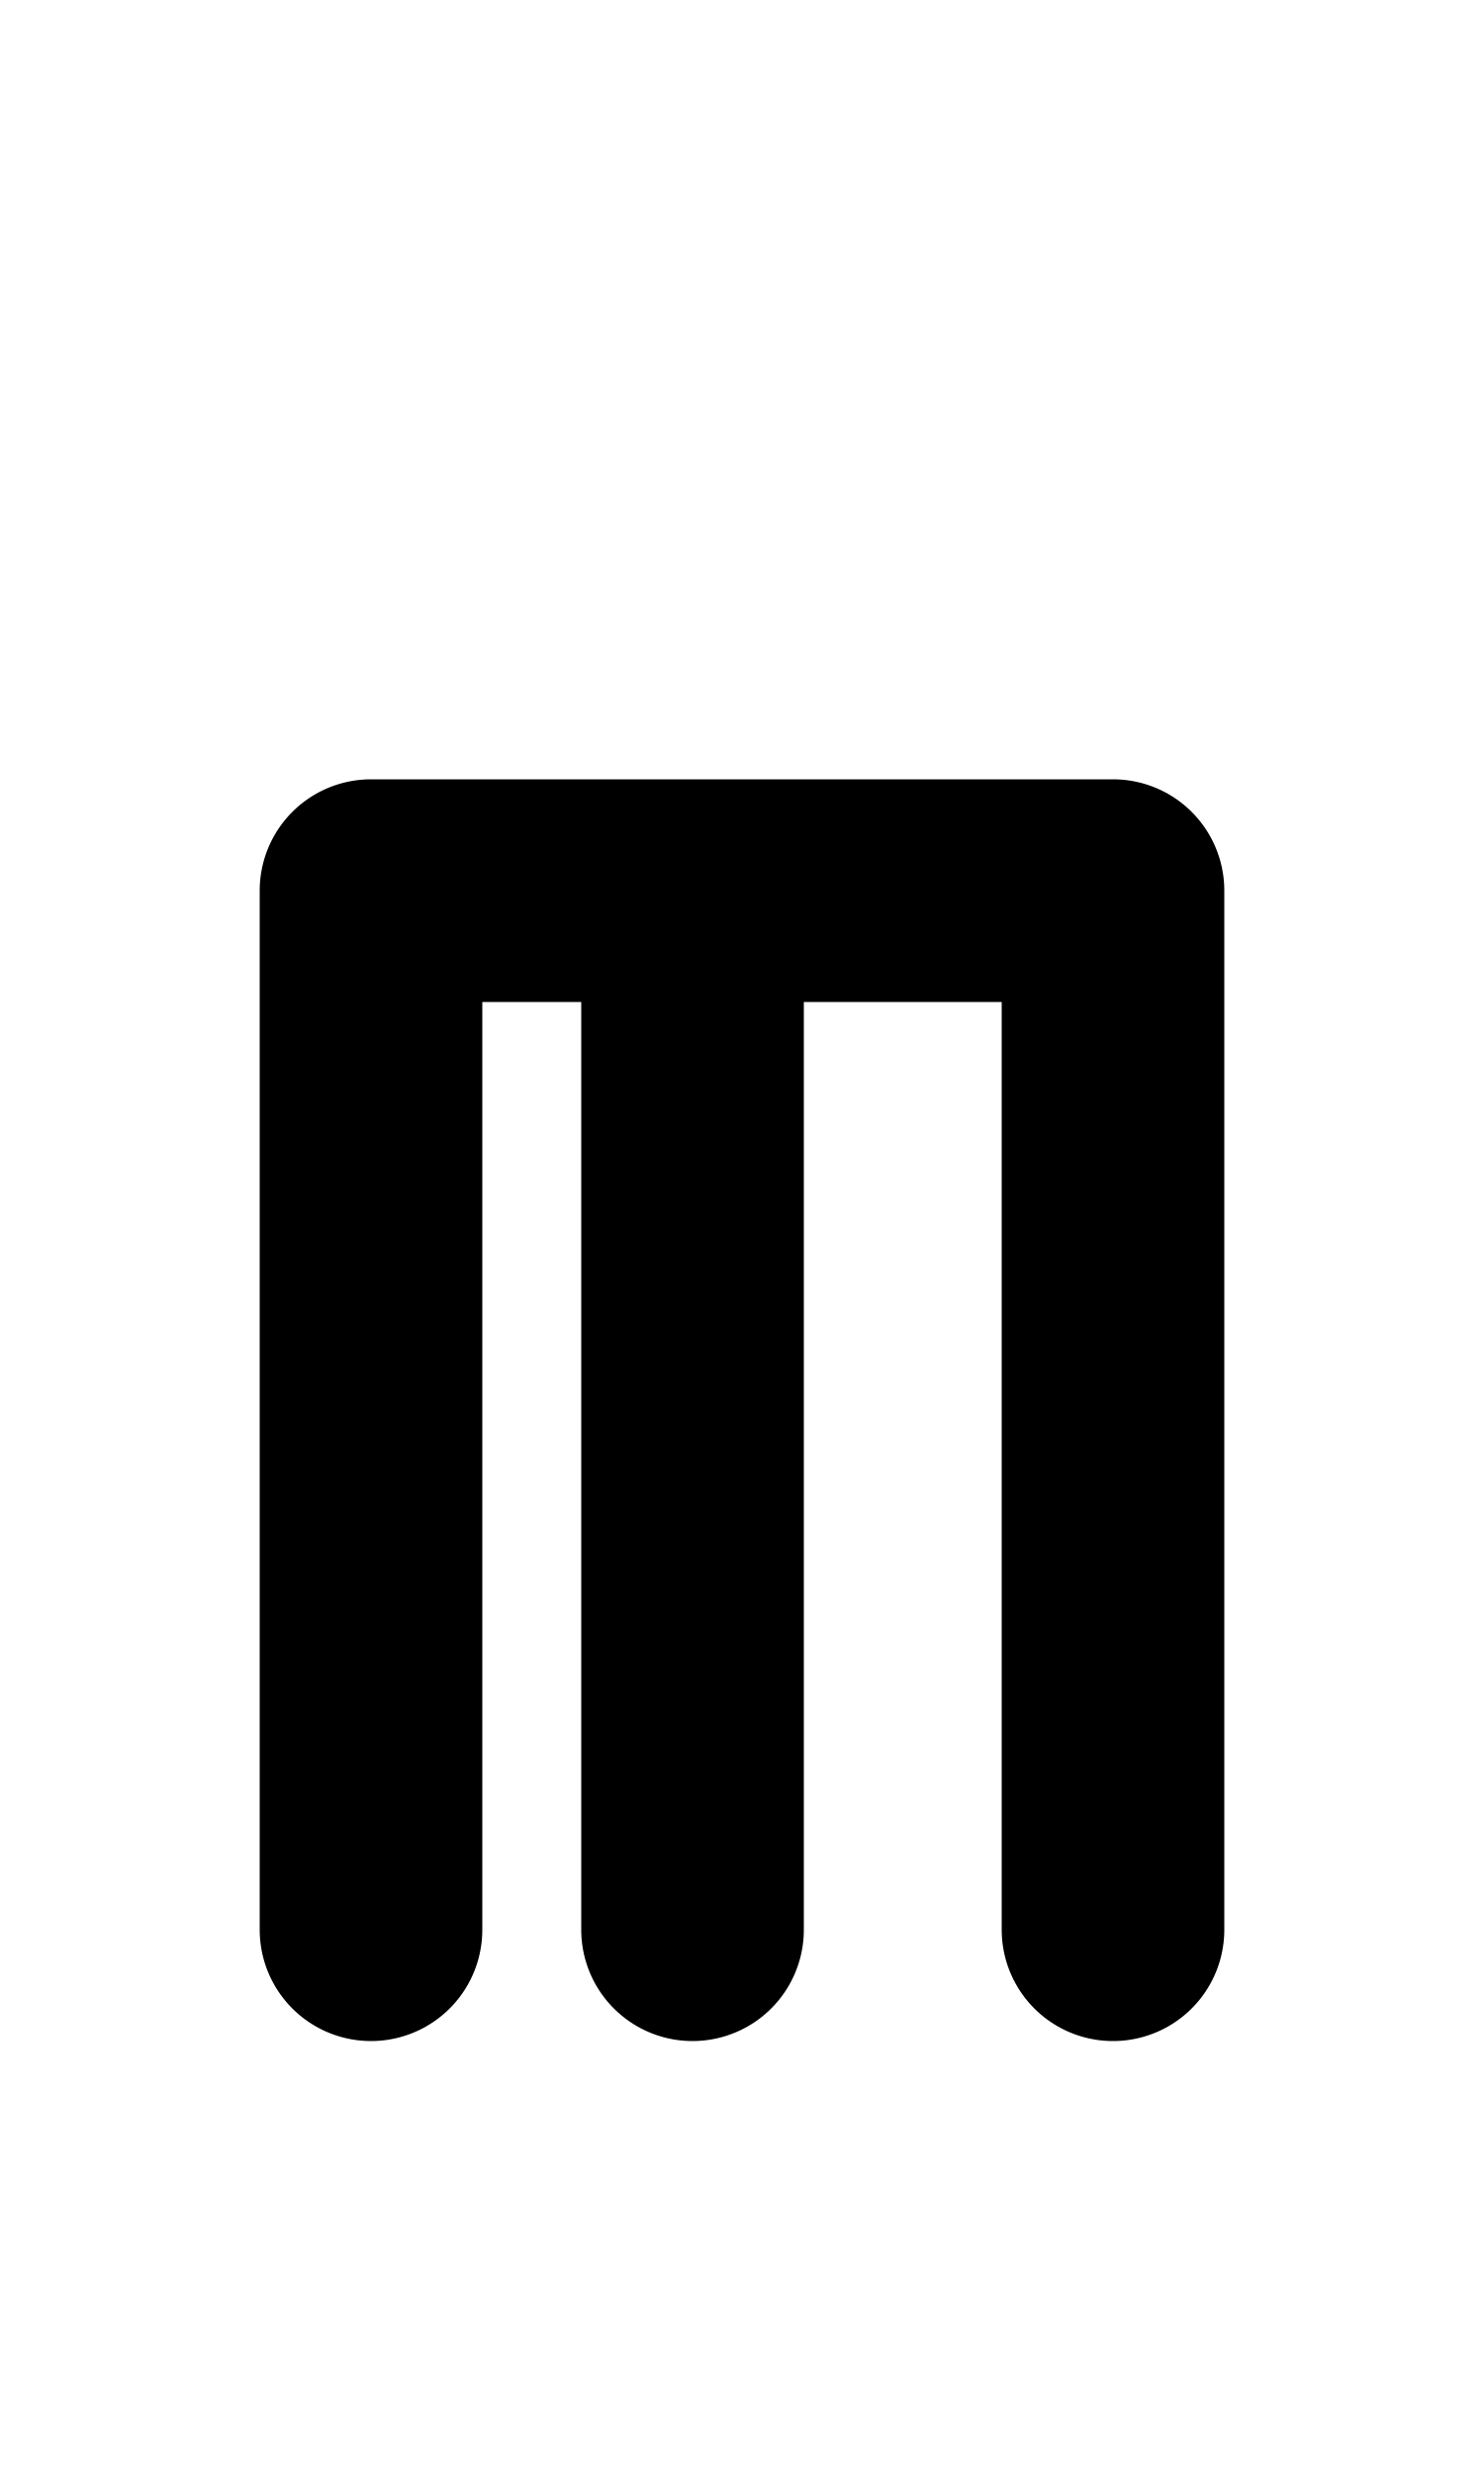
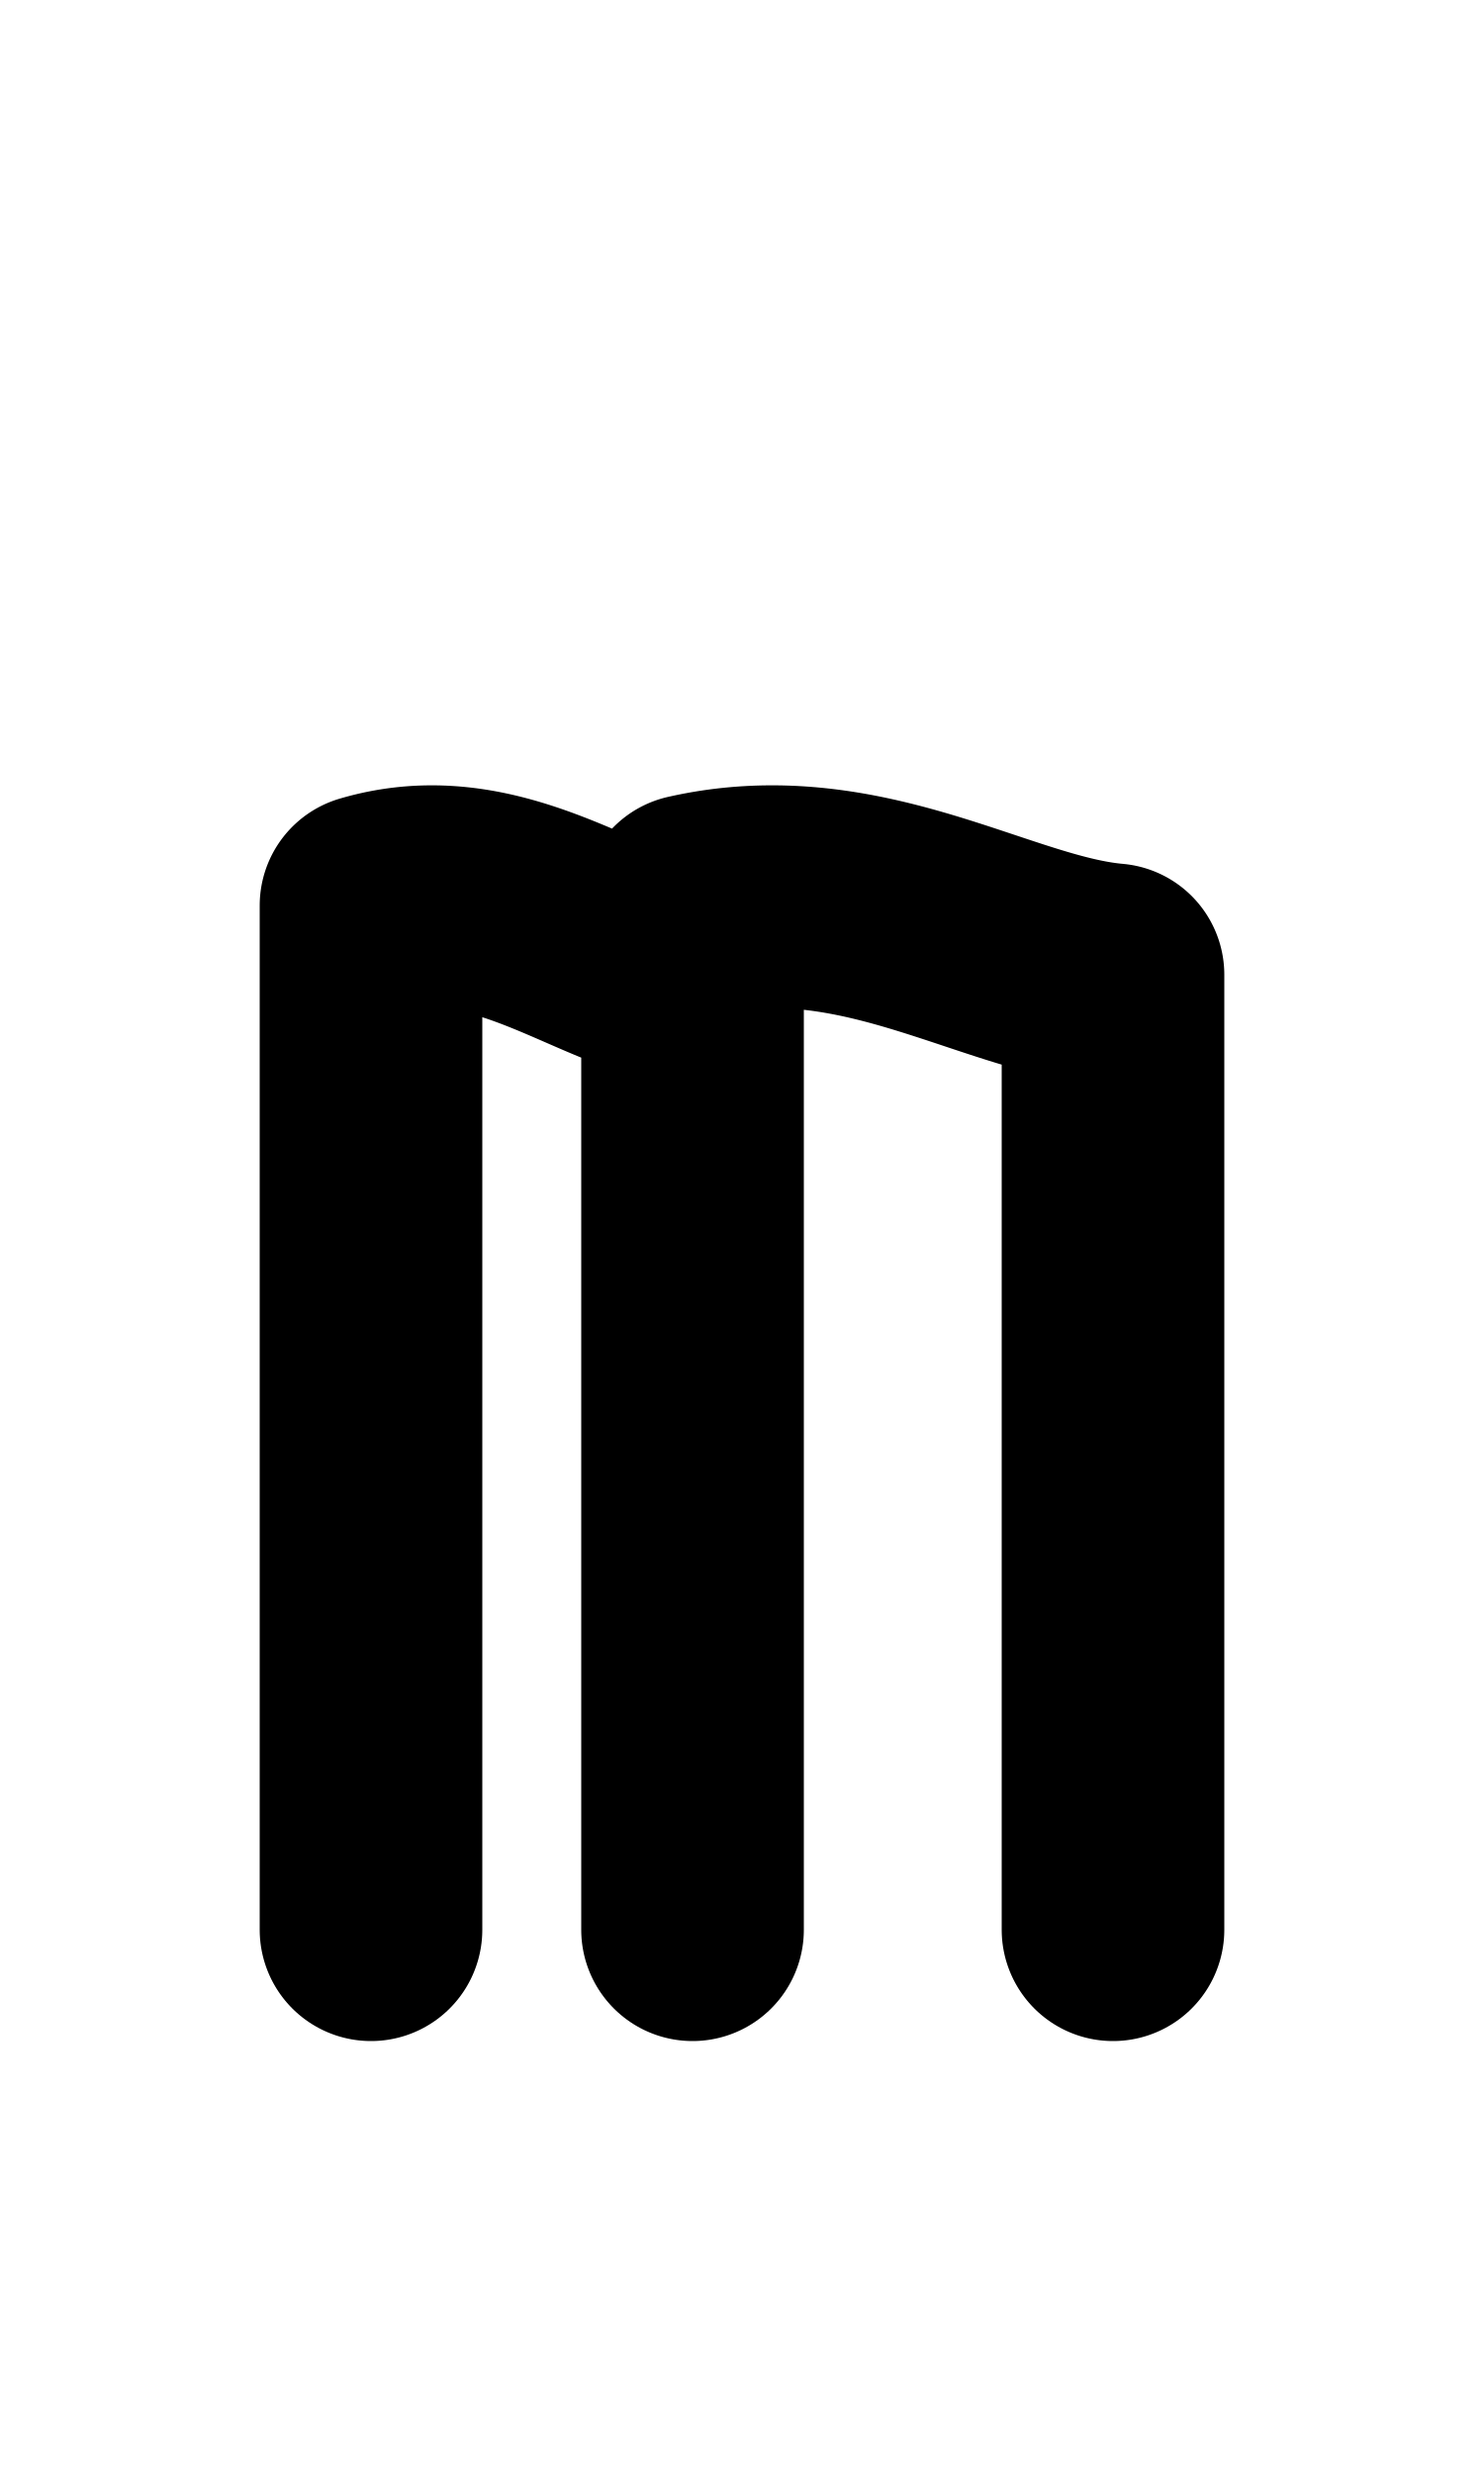
<svg xmlns="http://www.w3.org/2000/svg" viewBox="0 0 600.000 1000">
-   <path d="M 148.896 315.014 L 147.792 315.054 L 146.690 315.122 L 145.589 315.217 L 144.492 315.338 L 143.397 315.487 L 142.307 315.663 L 141.221 315.865 L 140.255 316.069 L 140.140 316.093 L 139.066 316.349 L 137.998 316.630 L 136.937 316.938 L 135.884 317.271 L 134.840 317.631 L 133.805 318.015 L 132.779 318.425 L 131.764 318.861 L 130.760 319.320 L 130.088 319.649 L 129.767 319.805 L 128.787 320.314 L 127.820 320.846 L 126.865 321.402 L 125.925 321.982 L 124.999 322.584 L 124.089 323.209 L 123.194 323.856 L 122.315 324.524 L 121.740 324.984 L 121.452 325.215 L 120.607 325.926 L 119.780 326.657 L 118.971 327.409 L 118.816 327.560 L 118.180 328.180 L 117.566 328.809 L 117.409 328.971 L 116.657 329.780 L 116.291 330.194 L 115.926 330.607 L 115.215 331.452 L 114.524 332.315 L 113.856 333.194 L 113.209 334.089 L 112.584 334.999 L 111.982 335.925 L 111.402 336.865 L 110.846 337.820 L 110.314 338.787 L 109.805 339.767 L 109.320 340.760 L 108.861 341.764 L 108.425 342.779 L 108.015 343.805 L 107.757 344.501 L 107.631 344.840 L 107.271 345.884 L 107.085 346.473 L 106.938 346.937 L 106.630 347.998 L 106.349 349.066 L 106.093 350.140 L 105.865 351.221 L 105.663 352.307 L 105.487 353.397 L 105.338 354.492 L 105.217 355.589 L 105.122 356.690 L 105.054 357.792 L 105.014 358.896 L 105.000 360.000 L 105.000 780.000 L 105.014 781.104 L 105.054 782.208 L 105.122 783.310 L 105.217 784.411 L 105.338 785.508 L 105.487 786.603 L 105.663 787.693 L 105.865 788.779 L 106.093 789.860 L 106.349 790.934 L 106.630 792.002 L 106.938 793.063 L 107.271 794.116 L 107.631 795.160 L 108.015 796.195 L 108.425 797.221 L 108.861 798.236 L 109.320 799.240 L 109.805 800.233 L 110.314 801.213 L 110.846 802.180 L 111.402 803.135 L 111.982 804.075 L 112.584 805.001 L 113.209 805.911 L 113.856 806.806 L 114.524 807.685 L 115.215 808.548 L 115.926 809.393 L 116.657 810.220 L 117.409 811.029 L 118.180 811.820 L 118.971 812.591 L 119.780 813.343 L 120.607 814.074 L 121.452 814.785 L 122.315 815.476 L 123.194 816.144 L 124.089 816.791 L 124.999 817.416 L 125.925 818.018 L 126.865 818.598 L 127.820 819.154 L 128.787 819.686 L 129.767 820.195 L 130.760 820.680 L 131.764 821.139 L 132.779 821.575 L 133.805 821.985 L 134.840 822.369 L 135.884 822.729 L 136.937 823.062 L 137.998 823.370 L 139.066 823.651 L 140.140 823.907 L 141.221 824.135 L 142.307 824.337 L 143.397 824.513 L 144.492 824.662 L 145.589 824.783 L 146.690 824.878 L 147.792 824.946 L 148.896 824.986 L 150.000 825.000 L 151.104 824.986 L 152.208 824.946 L 153.310 824.878 L 154.411 824.783 L 155.508 824.662 L 156.603 824.513 L 157.693 824.337 L 158.779 824.135 L 159.860 823.907 L 160.934 823.651 L 162.002 823.370 L 163.063 823.062 L 164.116 822.729 L 165.160 822.369 L 166.195 821.985 L 167.221 821.575 L 168.236 821.139 L 169.240 820.680 L 170.233 820.195 L 171.213 819.686 L 172.180 819.154 L 173.135 818.598 L 174.075 818.018 L 175.001 817.416 L 175.911 816.791 L 176.806 816.144 L 177.685 815.476 L 178.548 814.785 L 179.393 814.074 L 180.220 813.343 L 181.029 812.591 L 181.820 811.820 L 182.591 811.029 L 183.343 810.220 L 184.074 809.393 L 184.785 808.548 L 185.476 807.685 L 186.144 806.806 L 186.791 805.911 L 187.416 805.001 L 188.018 804.075 L 188.598 803.135 L 189.154 802.180 L 189.686 801.213 L 190.195 800.233 L 190.680 799.240 L 191.139 798.236 L 191.575 797.221 L 191.985 796.195 L 192.369 795.160 L 192.729 794.116 L 193.062 793.063 L 193.370 792.002 L 193.651 790.934 L 193.907 789.860 L 194.135 788.779 L 194.337 787.693 L 194.513 786.603 L 194.662 785.508 L 194.783 784.411 L 194.878 783.310 L 194.946 782.208 L 194.986 781.104 L 195.000 780.000 L 195.000 405.000 L 235.000 405.000 L 235.000 780.000 L 235.014 781.104 L 235.054 782.208 L 235.122 783.310 L 235.217 784.411 L 235.338 785.508 L 235.487 786.603 L 235.663 787.693 L 235.865 788.779 L 236.093 789.860 L 236.349 790.934 L 236.630 792.002 L 236.938 793.063 L 237.271 794.116 L 237.631 795.160 L 238.015 796.195 L 238.425 797.221 L 238.861 798.236 L 239.320 799.240 L 239.805 800.233 L 240.314 801.213 L 240.846 802.180 L 241.402 803.135 L 241.982 804.075 L 242.584 805.001 L 243.209 805.911 L 243.856 806.806 L 244.524 807.685 L 245.215 808.548 L 245.926 809.393 L 246.657 810.220 L 247.409 811.029 L 248.180 811.820 L 248.971 812.591 L 249.780 813.343 L 250.607 814.074 L 251.452 814.785 L 252.315 815.476 L 253.194 816.144 L 254.089 816.791 L 254.999 817.416 L 255.925 818.018 L 256.865 818.598 L 257.820 819.154 L 258.787 819.686 L 259.767 820.195 L 260.760 820.680 L 261.764 821.139 L 262.779 821.575 L 263.805 821.985 L 264.840 822.369 L 265.884 822.729 L 266.937 823.062 L 267.998 823.370 L 269.066 823.651 L 270.140 823.907 L 271.221 824.135 L 272.307 824.337 L 273.397 824.513 L 274.492 824.662 L 275.589 824.783 L 276.690 824.878 L 277.792 824.946 L 278.896 824.986 L 280.000 825.000 L 281.104 824.986 L 282.208 824.946 L 283.310 824.878 L 284.411 824.783 L 285.508 824.662 L 286.603 824.513 L 287.693 824.337 L 288.779 824.135 L 289.860 823.907 L 290.934 823.651 L 292.002 823.370 L 293.063 823.062 L 294.116 822.729 L 295.160 822.369 L 296.195 821.985 L 297.221 821.575 L 298.236 821.139 L 299.240 820.680 L 300.233 820.195 L 301.213 819.686 L 302.180 819.154 L 303.135 818.598 L 304.075 818.018 L 305.001 817.416 L 305.911 816.791 L 306.806 816.144 L 307.685 815.476 L 308.548 814.785 L 309.393 814.074 L 310.220 813.343 L 311.029 812.591 L 311.820 811.820 L 312.591 811.029 L 313.343 810.220 L 314.074 809.393 L 314.785 808.548 L 315.476 807.685 L 316.144 806.806 L 316.791 805.911 L 317.416 805.001 L 318.018 804.075 L 318.598 803.135 L 319.154 802.180 L 319.686 801.213 L 320.195 800.233 L 320.680 799.240 L 321.139 798.236 L 321.575 797.221 L 321.985 796.195 L 322.369 795.160 L 322.729 794.116 L 323.062 793.063 L 323.370 792.002 L 323.651 790.934 L 323.907 789.860 L 324.135 788.779 L 324.337 787.693 L 324.513 786.603 L 324.662 785.508 L 324.783 784.411 L 324.878 783.310 L 324.946 782.208 L 324.986 781.104 L 325.000 780.000 L 325.000 405.000 L 405.000 405.000 L 405.000 780.000 L 405.014 781.104 L 405.054 782.208 L 405.122 783.310 L 405.217 784.411 L 405.338 785.508 L 405.487 786.603 L 405.663 787.693 L 405.865 788.779 L 406.093 789.860 L 406.349 790.934 L 406.630 792.002 L 406.938 793.063 L 407.271 794.116 L 407.631 795.160 L 408.015 796.195 L 408.425 797.221 L 408.861 798.236 L 409.320 799.240 L 409.805 800.233 L 410.314 801.213 L 410.846 802.180 L 411.402 803.135 L 411.982 804.075 L 412.584 805.001 L 413.209 805.911 L 413.856 806.806 L 414.524 807.685 L 415.215 808.548 L 415.926 809.393 L 416.657 810.220 L 417.409 811.029 L 418.180 811.820 L 418.971 812.591 L 419.780 813.343 L 420.607 814.074 L 421.452 814.785 L 422.315 815.476 L 423.194 816.144 L 424.089 816.791 L 424.999 817.416 L 425.925 818.018 L 426.865 818.598 L 427.820 819.154 L 428.787 819.686 L 429.767 820.195 L 430.760 820.680 L 431.764 821.139 L 432.779 821.575 L 433.805 821.985 L 434.840 822.369 L 435.884 822.729 L 436.937 823.062 L 437.998 823.370 L 439.066 823.651 L 440.140 823.907 L 441.221 824.135 L 442.307 824.337 L 443.397 824.513 L 444.492 824.662 L 445.589 824.783 L 446.690 824.878 L 447.792 824.946 L 448.896 824.986 L 450.000 825.000 L 451.104 824.986 L 452.208 824.946 L 453.310 824.878 L 454.411 824.783 L 455.508 824.662 L 456.603 824.513 L 457.693 824.337 L 458.779 824.135 L 459.860 823.907 L 460.934 823.651 L 462.002 823.370 L 463.063 823.062 L 464.116 822.729 L 465.160 822.369 L 466.195 821.985 L 467.221 821.575 L 468.236 821.139 L 469.240 820.680 L 470.233 820.195 L 471.213 819.686 L 472.180 819.154 L 473.135 818.598 L 474.075 818.018 L 475.001 817.416 L 475.911 816.791 L 476.806 816.144 L 477.685 815.476 L 478.548 814.785 L 479.393 814.074 L 480.220 813.343 L 481.029 812.591 L 481.820 811.820 L 482.591 811.029 L 483.343 810.220 L 484.074 809.393 L 484.785 808.548 L 485.476 807.685 L 486.144 806.806 L 486.791 805.911 L 487.416 805.001 L 488.018 804.075 L 488.598 803.135 L 489.154 802.180 L 489.686 801.213 L 490.195 800.233 L 490.680 799.240 L 491.139 798.236 L 491.575 797.221 L 491.985 796.195 L 492.369 795.160 L 492.729 794.116 L 493.062 793.063 L 493.370 792.002 L 493.651 790.934 L 493.907 789.860 L 494.135 788.779 L 494.337 787.693 L 494.513 786.603 L 494.662 785.508 L 494.783 784.411 L 494.878 783.310 L 494.946 782.208 L 494.986 781.104 L 495.000 780.000 L 495.000 360.000 L 494.986 358.896 L 494.946 357.792 L 494.878 356.690 L 494.783 355.589 L 494.662 354.492 L 494.513 353.397 L 494.337 352.307 L 494.135 351.221 L 493.907 350.140 L 493.651 349.066 L 493.370 347.998 L 493.062 346.937 L 492.729 345.884 L 492.369 344.840 L 491.985 343.805 L 491.575 342.779 L 491.139 341.764 L 490.680 340.760 L 490.195 339.767 L 489.686 338.787 L 489.154 337.820 L 488.598 336.865 L 488.018 335.925 L 487.416 334.999 L 486.791 334.089 L 486.144 333.194 L 485.476 332.315 L 484.785 331.452 L 484.074 330.607 L 483.343 329.780 L 482.591 328.971 L 481.820 328.180 L 481.029 327.409 L 480.220 326.657 L 479.393 325.926 L 478.548 325.215 L 477.685 324.524 L 476.806 323.856 L 475.911 323.209 L 475.001 322.584 L 474.075 321.982 L 473.135 321.402 L 472.180 320.846 L 471.213 320.314 L 470.233 319.805 L 469.240 319.320 L 468.236 318.861 L 467.221 318.425 L 466.195 318.015 L 465.160 317.631 L 464.638 317.451 L 464.116 317.271 L 463.063 316.938 L 462.002 316.630 L 460.934 316.349 L 459.860 316.093 L 458.779 315.865 L 457.693 315.663 L 456.603 315.487 L 455.508 315.338 L 454.411 315.217 L 453.310 315.122 L 452.208 315.054 L 451.104 315.014 L 450.000 315.000 L 280.000 315.000 L 150.000 315.000 L 148.896 315.014 Z" fill="black" fill-rule="evenodd" />
+   <path d="M 195.816 411.426 L 196.921 411.794 L 198.041 412.178 L 199.174 412.577 L 200.321 412.991 L 201.482 413.420 L 202.657 413.863 L 203.845 414.319 L 205.046 414.790 L 206.261 415.273 L 207.489 415.770 L 208.731 416.278 L 209.985 416.798 L 211.253 417.329 L 212.534 417.871 L 213.828 418.423 L 215.136 418.985 L 216.457 419.556 L 217.792 420.134 L 219.141 420.721 L 220.504 421.315 L 221.874 421.912 L 223.256 422.513 L 224.653 423.120 L 224.707 423.144 L 226.065 423.731 L 226.140 423.764 L 227.492 424.346 L 227.588 424.387 L 228.935 424.963 L 229.052 425.014 L 230.394 425.583 L 230.534 425.642 L 231.871 426.204 L 232.033 426.272 L 233.364 426.826 L 233.549 426.903 L 234.876 427.448 L 235.000 427.498 L 235.000 780.000 L 235.014 781.104 L 235.054 782.208 L 235.122 783.310 L 235.217 784.411 L 235.338 785.508 L 235.487 786.603 L 235.663 787.693 L 235.865 788.779 L 236.093 789.860 L 236.349 790.934 L 236.630 792.002 L 236.938 793.063 L 237.271 794.116 L 237.631 795.160 L 238.015 796.195 L 238.425 797.221 L 238.861 798.236 L 239.320 799.240 L 239.805 800.233 L 240.314 801.213 L 240.846 802.180 L 241.402 803.135 L 241.982 804.075 L 242.584 805.001 L 243.209 805.911 L 243.856 806.806 L 244.524 807.685 L 245.215 808.548 L 245.926 809.393 L 246.657 810.220 L 247.409 811.029 L 248.180 811.820 L 248.971 812.591 L 249.780 813.343 L 250.607 814.074 L 251.452 814.785 L 252.315 815.476 L 253.194 816.144 L 254.089 816.791 L 254.999 817.416 L 255.925 818.018 L 256.865 818.598 L 257.820 819.154 L 258.787 819.686 L 259.767 820.195 L 260.760 820.680 L 261.764 821.139 L 262.779 821.575 L 263.805 821.985 L 264.840 822.369 L 265.884 822.729 L 266.937 823.062 L 267.998 823.370 L 269.066 823.651 L 270.140 823.907 L 271.221 824.135 L 272.307 824.337 L 273.397 824.513 L 274.492 824.662 L 275.589 824.783 L 276.690 824.878 L 277.792 824.946 L 278.896 824.986 L 280.000 825.000 L 281.104 824.986 L 282.208 824.946 L 283.310 824.878 L 284.411 824.783 L 285.508 824.662 L 286.603 824.513 L 287.693 824.337 L 288.779 824.135 L 289.860 823.907 L 290.934 823.651 L 292.002 823.370 L 293.063 823.062 L 294.116 822.729 L 295.160 822.369 L 296.195 821.985 L 297.221 821.575 L 298.236 821.139 L 299.240 820.680 L 300.233 820.195 L 301.213 819.686 L 302.180 819.154 L 303.135 818.598 L 304.075 818.018 L 305.001 817.416 L 305.911 816.791 L 306.806 816.144 L 307.685 815.476 L 308.548 814.785 L 309.393 814.074 L 310.220 813.343 L 311.029 812.591 L 311.820 811.820 L 312.591 811.029 L 313.343 810.220 L 314.074 809.393 L 314.785 808.548 L 315.476 807.685 L 316.144 806.806 L 316.791 805.911 L 317.416 805.001 L 318.018 804.075 L 318.598 803.135 L 319.154 802.180 L 319.686 801.213 L 320.195 800.233 L 320.680 799.240 L 321.139 798.236 L 321.575 797.221 L 321.985 796.195 L 322.369 795.160 L 322.729 794.116 L 323.062 793.063 L 323.370 792.002 L 323.651 790.934 L 323.907 789.860 L 324.135 788.779 L 324.337 787.693 L 324.513 786.603 L 324.662 785.508 L 324.783 784.411 L 324.878 783.310 L 324.946 782.208 L 324.986 781.104 L 325.000 780.000 L 325.000 408.164 L 325.136 408.178 L 326.680 408.359 L 328.229 408.559 L 329.783 408.777 L 331.343 409.014 L 332.909 409.268 L 334.482 409.540 L 336.060 409.830 L 337.646 410.136 L 339.238 410.459 L 340.837 410.799 L 342.442 411.155 L 344.055 411.526 L 345.675 411.913 L 347.302 412.315 L 348.937 412.731 L 350.579 413.161 L 352.228 413.605 L 353.885 414.062 L 355.549 414.532 L 357.221 415.014 L 358.900 415.508 L 360.588 416.013 L 362.283 416.529 L 363.986 417.056 L 365.697 417.592 L 367.416 418.137 L 369.144 418.690 L 370.879 419.252 L 372.624 419.821 L 374.377 420.396 L 376.138 420.978 L 377.909 421.565 L 379.689 422.157 L 381.478 422.753 L 383.272 423.351 L 385.072 423.950 L 386.883 424.551 L 386.929 424.567 L 388.704 425.154 L 388.767 425.175 L 390.535 425.757 L 390.617 425.784 L 392.378 426.360 L 392.477 426.393 L 394.232 426.963 L 394.349 427.001 L 396.098 427.563 L 396.234 427.606 L 397.975 428.160 L 398.131 428.209 L 399.866 428.755 L 400.041 428.809 L 401.769 429.344 L 401.964 429.404 L 403.686 429.929 L 403.901 429.994 L 405.000 430.323 L 405.000 780.000 L 405.014 781.104 L 405.054 782.208 L 405.122 783.310 L 405.217 784.411 L 405.338 785.508 L 405.487 786.603 L 405.663 787.693 L 405.865 788.779 L 406.093 789.860 L 406.349 790.934 L 406.630 792.002 L 406.938 793.063 L 407.271 794.116 L 407.631 795.160 L 408.015 796.195 L 408.425 797.221 L 408.861 798.236 L 409.320 799.240 L 409.805 800.233 L 410.314 801.213 L 410.846 802.180 L 411.402 803.135 L 411.982 804.075 L 412.584 805.001 L 413.209 805.911 L 413.856 806.806 L 414.524 807.685 L 415.215 808.548 L 415.926 809.393 L 416.657 810.220 L 417.409 811.029 L 418.180 811.820 L 418.971 812.591 L 419.780 813.343 L 420.607 814.074 L 421.452 814.785 L 422.315 815.476 L 423.194 816.144 L 424.089 816.791 L 424.999 817.416 L 425.925 818.018 L 426.865 818.598 L 427.820 819.154 L 428.787 819.686 L 429.767 820.195 L 430.760 820.680 L 431.764 821.139 L 432.779 821.575 L 433.805 821.985 L 434.840 822.369 L 435.884 822.729 L 436.937 823.062 L 437.998 823.370 L 439.066 823.651 L 440.140 823.907 L 441.221 824.135 L 442.307 824.337 L 443.397 824.513 L 444.492 824.662 L 445.589 824.783 L 446.690 824.878 L 447.792 824.946 L 448.896 824.986 L 450.000 825.000 L 451.104 824.986 L 452.208 824.946 L 453.310 824.878 L 454.411 824.783 L 455.508 824.662 L 456.603 824.513 L 457.693 824.337 L 458.779 824.135 L 459.860 823.907 L 460.934 823.651 L 462.002 823.370 L 463.063 823.062 L 464.116 822.729 L 465.160 822.369 L 466.195 821.985 L 467.221 821.575 L 468.236 821.139 L 469.240 820.680 L 470.233 820.195 L 471.213 819.686 L 472.180 819.154 L 473.135 818.598 L 474.075 818.018 L 475.001 817.416 L 475.911 816.791 L 476.806 816.144 L 477.685 815.476 L 478.548 814.785 L 479.393 814.074 L 480.220 813.343 L 481.029 812.591 L 481.820 811.820 L 482.591 811.029 L 483.343 810.220 L 484.074 809.393 L 484.785 808.548 L 485.476 807.685 L 486.144 806.806 L 486.791 805.911 L 487.416 805.001 L 488.018 804.075 L 488.598 803.135 L 489.154 802.180 L 489.686 801.213 L 490.195 800.233 L 490.680 799.240 L 491.139 798.236 L 491.575 797.221 L 491.985 796.195 L 492.369 795.160 L 492.729 794.116 L 493.062 793.063 L 493.370 792.002 L 493.651 790.934 L 493.907 789.860 L 494.135 788.779 L 494.337 787.693 L 494.513 786.603 L 494.662 785.508 L 494.783 784.411 L 494.878 783.310 L 494.946 782.208 L 494.986 781.104 L 495.000 780.000 L 495.000 394.000 L 494.999 393.950 L 495.000 393.901 L 494.993 393.398 L 494.986 392.896 L 494.985 392.846 L 494.984 392.796 L 494.964 392.294 L 494.946 391.792 L 494.943 391.742 L 494.941 391.693 L 494.909 391.191 L 494.878 390.690 L 494.874 390.640 L 494.871 390.591 L 494.826 390.090 L 494.783 389.589 L 494.778 389.540 L 494.773 389.490 L 494.717 388.991 L 494.662 388.492 L 494.655 388.442 L 494.649 388.393 L 494.581 387.895 L 494.513 387.397 L 494.505 387.348 L 494.498 387.299 L 494.417 386.803 L 494.337 386.307 L 494.328 386.258 L 494.320 386.209 L 494.227 385.715 L 494.135 385.221 L 494.125 385.172 L 494.116 385.124 L 494.011 384.632 L 493.907 384.140 L 493.895 384.092 L 493.885 384.044 L 493.768 383.555 L 493.651 383.066 L 493.639 383.018 L 493.627 382.970 L 493.498 382.484 L 493.370 381.998 L 493.356 381.950 L 493.343 381.902 L 493.202 381.420 L 493.062 380.937 L 493.047 380.890 L 493.033 380.842 L 492.881 380.363 L 492.729 379.884 L 492.713 379.837 L 492.698 379.790 L 492.533 379.315 L 492.369 378.840 L 492.352 378.793 L 492.336 378.746 L 492.160 378.276 L 491.985 377.805 L 491.966 377.759 L 491.949 377.712 L 491.761 377.246 L 491.575 376.779 L 491.555 376.734 L 491.536 376.688 L 491.337 376.226 L 491.139 375.764 L 491.119 375.719 L 491.099 375.673 L 490.889 375.217 L 490.680 374.760 L 490.658 374.715 L 490.637 374.670 L 490.416 374.219 L 490.195 373.767 L 490.172 373.723 L 490.150 373.679 L 489.918 373.233 L 489.686 372.787 L 489.663 372.744 L 489.640 372.700 L 489.396 372.260 L 489.154 371.820 L 489.129 371.777 L 489.105 371.733 L 488.851 371.300 L 488.598 370.865 L 488.572 370.823 L 488.547 370.780 L 488.282 370.353 L 488.018 369.925 L 487.991 369.883 L 487.965 369.841 L 487.690 369.421 L 487.416 368.999 L 487.388 368.958 L 487.361 368.917 L 487.076 368.503 L 486.791 368.089 L 486.762 368.048 L 486.734 368.007 L 486.439 367.601 L 486.144 367.194 L 486.114 367.154 L 486.085 367.114 L 485.780 366.715 L 485.476 366.315 L 485.445 366.276 L 485.414 366.236 L 485.099 365.845 L 484.785 365.452 L 484.753 365.414 L 484.722 365.376 L 484.398 364.992 L 484.074 364.607 L 484.041 364.570 L 484.009 364.532 L 483.676 364.156 L 483.343 363.780 L 483.309 363.743 L 483.276 363.706 L 482.933 363.339 L 482.591 362.971 L 482.556 362.935 L 482.523 362.899 L 482.171 362.540 L 481.820 362.180 L 481.784 362.146 L 481.749 362.110 L 481.389 361.760 L 481.029 361.409 L 480.993 361.375 L 480.957 361.340 L 480.588 360.999 L 480.220 360.657 L 480.183 360.624 L 480.146 360.591 L 479.769 360.258 L 479.393 359.926 L 479.355 359.894 L 479.317 359.861 L 478.932 359.538 L 478.548 359.215 L 478.509 359.183 L 478.471 359.152 L 478.078 358.838 L 477.685 358.524 L 477.646 358.494 L 477.607 358.463 L 477.206 358.160 L 476.806 357.856 L 476.766 357.827 L 476.727 357.797 L 476.319 357.503 L 475.911 357.209 L 475.870 357.181 L 475.830 357.152 L 475.415 356.868 L 475.001 356.584 L 474.959 356.557 L 474.918 356.529 L 474.496 356.256 L 474.075 355.982 L 474.033 355.956 L 473.991 355.929 L 473.562 355.666 L 473.135 355.402 L 473.092 355.377 L 473.049 355.351 L 472.615 355.099 L 472.180 354.846 L 472.137 354.822 L 472.094 354.797 L 471.653 354.556 L 471.213 354.314 L 471.169 354.291 L 471.125 354.267 L 470.679 354.036 L 470.233 353.805 L 470.188 353.783 L 470.144 353.760 L 469.692 353.541 L 469.240 353.320 L 469.195 353.300 L 469.150 353.278 L 468.693 353.070 L 468.236 352.861 L 468.190 352.841 L 468.145 352.820 L 467.683 352.623 L 467.221 352.425 L 467.175 352.407 L 467.129 352.388 L 466.662 352.202 L 466.195 352.015 L 466.149 351.998 L 466.103 351.980 L 465.631 351.806 L 465.160 351.631 L 465.113 351.614 L 465.066 351.597 L 464.591 351.435 L 464.116 351.271 L 464.068 351.256 L 464.021 351.240 L 463.542 351.089 L 463.063 350.938 L 463.015 350.924 L 462.968 350.909 L 462.485 350.770 L 462.002 350.630 L 461.954 350.617 L 461.906 350.604 L 461.420 350.477 L 460.934 350.349 L 460.886 350.337 L 460.838 350.325 L 460.349 350.210 L 459.860 350.093 L 459.811 350.083 L 459.763 350.072 L 459.271 349.969 L 458.779 349.865 L 458.730 349.856 L 458.682 349.845 L 458.187 349.754 L 457.693 349.663 L 457.644 349.655 L 457.595 349.646 L 457.099 349.567 L 456.603 349.487 L 456.554 349.480 L 456.505 349.473 L 456.006 349.406 L 455.508 349.338 L 455.459 349.333 L 455.410 349.326 L 454.910 349.272 L 454.411 349.217 L 454.361 349.212 L 454.312 349.207 L 453.052 349.086 L 452.118 348.981 L 451.151 348.858 L 450.149 348.717 L 449.114 348.556 L 448.046 348.375 L 446.944 348.175 L 445.809 347.955 L 444.643 347.715 L 443.444 347.455 L 442.214 347.176 L 440.953 346.876 L 439.662 346.557 L 438.341 346.219 L 436.990 345.862 L 435.611 345.486 L 434.203 345.092 L 432.767 344.680 L 431.303 344.250 L 429.812 343.804 L 428.295 343.342 L 426.751 342.864 L 425.181 342.371 L 423.585 341.863 L 421.964 341.342 L 420.318 340.807 L 418.647 340.260 L 416.951 339.702 L 415.231 339.133 L 413.487 338.553 L 411.719 337.965 L 409.930 337.368 L 408.122 336.766 L 406.291 336.158 L 404.437 335.543 L 404.383 335.525 L 402.559 334.923 L 402.489 334.899 L 400.658 334.298 L 400.572 334.270 L 398.734 333.671 L 398.632 333.637 L 396.786 333.040 L 396.668 333.002 L 394.815 332.409 L 394.681 332.366 L 392.821 331.776 L 392.672 331.729 L 390.804 331.144 L 390.639 331.093 L 388.763 330.513 L 388.583 330.458 L 386.699 329.884 L 386.503 329.825 L 384.612 329.259 L 384.401 329.196 L 382.502 328.638 L 382.275 328.572 L 380.369 328.022 L 380.126 327.953 L 378.212 327.412 L 377.954 327.340 L 376.031 326.810 L 375.758 326.735 L 373.828 326.216 L 373.539 326.139 L 371.600 325.631 L 371.296 325.552 L 369.349 325.057 L 369.030 324.976 L 367.075 324.494 L 366.740 324.413 L 364.777 323.944 L 364.426 323.862 L 362.455 323.408 L 362.089 323.325 L 360.110 322.887 L 359.728 322.804 L 357.740 322.382 L 357.344 322.299 L 355.347 321.894 L 354.935 321.812 L 352.930 321.425 L 352.503 321.344 L 350.490 320.975 L 350.048 320.896 L 348.026 320.547 L 347.568 320.470 L 345.538 320.140 L 345.066 320.066 L 343.026 319.757 L 342.540 319.686 L 340.491 319.398 L 339.990 319.331 L 337.933 319.065 L 337.418 319.002 L 335.352 318.760 L 334.822 318.701 L 332.747 318.482 L 332.204 318.429 L 330.120 318.235 L 329.563 318.186 L 327.470 318.018 L 326.900 317.976 L 324.798 317.833 L 324.215 317.798 L 322.104 317.682 L 321.509 317.654 L 319.388 317.566 L 318.781 317.545 L 316.651 317.485 L 316.033 317.472 L 313.893 317.442 L 313.264 317.437 L 311.115 317.437 L 310.475 317.441 L 308.317 317.472 L 307.668 317.485 L 305.500 317.547 L 304.841 317.571 L 302.664 317.665 L 301.996 317.698 L 299.809 317.825 L 299.134 317.870 L 296.937 318.030 L 296.255 318.085 L 294.048 318.281 L 293.360 318.347 L 291.143 318.577 L 290.449 318.655 L 288.223 318.921 L 287.524 319.010 L 285.287 319.314 L 284.584 319.415 L 282.338 319.755 L 281.632 319.868 L 279.375 320.247 L 278.667 320.372 L 276.400 320.790 L 275.690 320.927 L 273.413 321.385 L 272.702 321.534 L 270.415 322.033 L 269.339 322.281 L 268.270 322.556 L 267.207 322.857 L 266.152 323.184 L 265.105 323.536 L 264.068 323.915 L 263.040 324.318 L 262.022 324.747 L 261.015 325.201 L 260.019 325.679 L 259.036 326.182 L 258.065 326.708 L 257.107 327.258 L 256.163 327.832 L 255.234 328.428 L 254.319 329.047 L 253.420 329.689 L 252.537 330.352 L 251.671 331.037 L 250.821 331.742 L 249.989 332.469 L 249.175 333.215 L 248.380 333.982 L 247.604 334.767 L 247.457 334.923 L 246.247 334.412 L 246.108 334.353 L 244.691 333.759 L 244.532 333.693 L 243.109 333.103 L 242.931 333.030 L 241.503 332.444 L 241.306 332.364 L 239.872 331.785 L 239.656 331.698 L 238.216 331.125 L 237.980 331.032 L 236.534 330.466 L 236.280 330.367 L 234.828 329.809 L 234.554 329.704 L 233.096 329.155 L 232.803 329.045 L 231.339 328.505 L 231.026 328.390 L 229.556 327.860 L 229.224 327.741 L 227.747 327.222 L 227.395 327.099 L 225.912 326.591 L 225.540 326.465 L 224.051 325.970 L 223.658 325.841 L 222.163 325.358 L 221.750 325.227 L 220.249 324.758 L 219.814 324.625 L 218.307 324.171 L 217.852 324.037 L 216.338 323.599 L 215.863 323.464 L 214.342 323.041 L 213.846 322.906 L 212.319 322.501 L 211.801 322.367 L 210.268 321.979 L 209.729 321.847 L 208.190 321.477 L 207.630 321.347 L 206.084 320.997 L 205.503 320.870 L 203.950 320.540 L 203.348 320.416 L 201.789 320.107 L 201.166 319.988 L 199.600 319.701 L 198.957 319.588 L 197.383 319.322 L 196.720 319.216 L 195.140 318.973 L 194.457 318.874 L 192.870 318.655 L 192.167 318.564 L 190.573 318.371 L 189.851 318.289 L 188.250 318.120 L 187.509 318.048 L 185.902 317.906 L 185.143 317.845 L 183.528 317.730 L 182.752 317.681 L 181.130 317.593 L 180.338 317.557 L 178.709 317.498 L 177.901 317.475 L 176.265 317.445 L 175.442 317.437 L 173.798 317.437 L 172.962 317.445 L 171.311 317.475 L 170.463 317.498 L 168.805 317.560 L 167.945 317.600 L 166.280 317.694 L 165.409 317.752 L 163.737 317.879 L 162.858 317.954 L 161.178 318.115 L 160.292 318.208 L 158.605 318.403 L 157.713 318.516 L 156.018 318.746 L 155.122 318.877 L 153.420 319.143 L 152.521 319.293 L 150.811 319.597 L 149.911 319.766 L 148.193 320.106 L 147.294 320.294 L 145.568 320.673 L 144.670 320.880 L 142.937 321.298 L 142.043 321.524 L 140.302 321.982 L 139.412 322.225 L 137.663 322.724 L 137.301 322.832 L 136.937 322.938 L 136.772 322.990 L 136.605 323.040 L 136.245 323.157 L 135.884 323.271 L 135.720 323.328 L 135.555 323.381 L 135.198 323.507 L 134.840 323.631 L 134.677 323.691 L 134.513 323.749 L 134.160 323.883 L 133.805 324.015 L 133.643 324.080 L 133.481 324.142 L 133.131 324.285 L 132.779 324.425 L 132.620 324.494 L 132.459 324.560 L 132.112 324.711 L 131.764 324.861 L 131.606 324.933 L 131.447 325.003 L 131.104 325.163 L 130.760 325.320 L 130.604 325.397 L 130.446 325.470 L 130.108 325.639 L 129.767 325.805 L 129.613 325.885 L 129.458 325.962 L 129.123 326.139 L 128.787 326.314 L 128.635 326.397 L 128.481 326.479 L 128.151 326.664 L 127.820 326.846 L 127.669 326.934 L 127.518 327.019 L 127.192 327.212 L 126.865 327.402 L 126.717 327.493 L 126.568 327.582 L 126.247 327.783 L 125.925 327.982 L 125.779 328.076 L 125.632 328.169 L 125.317 328.377 L 124.999 328.584 L 124.856 328.682 L 124.711 328.778 L 124.401 328.995 L 124.089 329.209 L 123.948 329.310 L 123.805 329.410 L 123.500 329.634 L 123.194 329.856 L 123.055 329.961 L 122.915 330.064 L 122.616 330.295 L 122.315 330.524 L 122.179 330.633 L 122.041 330.739 L 121.748 330.978 L 121.452 331.215 L 121.319 331.326 L 121.185 331.436 L 120.897 331.682 L 120.607 331.926 L 120.477 332.041 L 120.345 332.154 L 120.063 332.406 L 119.780 332.657 L 119.653 332.775 L 119.523 332.892 L 119.248 333.151 L 118.971 333.409 L 118.846 333.530 L 118.720 333.649 L 118.451 333.916 L 118.180 334.180 L 118.059 334.305 L 117.935 334.427 L 117.673 334.700 L 117.409 334.971 L 117.291 335.098 L 117.170 335.223 L 116.915 335.503 L 116.657 335.780 L 116.542 335.910 L 116.425 336.038 L 116.176 336.324 L 115.926 336.607 L 115.814 336.740 L 115.700 336.871 L 115.458 337.163 L 115.215 337.452 L 115.106 337.588 L 114.995 337.722 L 114.761 338.019 L 114.524 338.315 L 114.419 338.453 L 114.312 338.589 L 114.085 338.892 L 113.856 339.194 L 113.754 339.334 L 113.650 339.473 L 113.430 339.782 L 113.209 340.089 L 113.110 340.232 L 113.010 340.373 L 112.798 340.687 L 112.584 340.999 L 112.489 341.145 L 112.392 341.289 L 112.188 341.608 L 111.982 341.925 L 111.890 342.073 L 111.797 342.219 L 111.601 342.543 L 111.402 342.865 L 111.315 343.015 L 111.225 343.164 L 111.037 343.493 L 110.846 343.820 L 110.762 343.972 L 110.676 344.123 L 110.496 344.456 L 110.314 344.787 L 110.234 344.941 L 110.151 345.094 L 109.979 345.432 L 109.805 345.767 L 109.729 345.924 L 109.650 346.078 L 109.486 346.420 L 109.320 346.760 L 109.248 346.918 L 109.173 347.075 L 109.018 347.420 L 108.861 347.764 L 108.792 347.924 L 108.721 348.082 L 108.575 348.431 L 108.425 348.779 L 108.361 348.941 L 108.294 349.101 L 108.156 349.453 L 108.015 349.805 L 107.955 349.968 L 107.892 350.129 L 107.762 350.485 L 107.631 350.840 L 107.574 351.004 L 107.515 351.168 L 107.394 351.526 L 107.271 351.884 L 107.219 352.050 L 107.164 352.215 L 107.052 352.576 L 106.938 352.937 L 106.889 353.104 L 106.838 353.270 L 106.735 353.634 L 106.630 353.998 L 106.586 354.166 L 106.539 354.333 L 106.445 354.700 L 106.349 355.066 L 106.308 355.235 L 106.265 355.403 L 106.181 355.772 L 106.093 356.140 L 106.057 356.310 L 106.019 356.480 L 105.943 356.851 L 105.865 357.221 L 105.833 357.392 L 105.798 357.562 L 105.732 357.935 L 105.663 358.307 L 105.635 358.478 L 105.604 358.649 L 105.547 359.023 L 105.487 359.397 L 105.464 359.569 L 105.437 359.741 L 105.389 360.116 L 105.338 360.492 L 105.319 360.664 L 105.297 360.837 L 105.258 361.213 L 105.217 361.589 L 105.202 361.762 L 105.184 361.935 L 105.154 362.312 L 105.122 362.690 L 105.111 362.863 L 105.098 363.036 L 105.077 363.414 L 105.054 363.792 L 105.048 363.966 L 105.038 364.139 L 105.027 364.517 L 105.014 364.896 L 105.011 365.069 L 105.006 365.243 L 105.005 365.622 L 105.000 366.000 L 105.000 780.000 L 105.014 781.104 L 105.054 782.208 L 105.122 783.310 L 105.217 784.411 L 105.338 785.508 L 105.487 786.603 L 105.663 787.693 L 105.865 788.779 L 106.093 789.860 L 106.349 790.934 L 106.630 792.002 L 106.938 793.063 L 107.271 794.116 L 107.631 795.160 L 108.015 796.195 L 108.425 797.221 L 108.861 798.236 L 109.320 799.240 L 109.805 800.233 L 110.314 801.213 L 110.846 802.180 L 111.402 803.135 L 111.982 804.075 L 112.584 805.001 L 113.209 805.911 L 113.856 806.806 L 114.524 807.685 L 115.215 808.548 L 115.926 809.393 L 116.657 810.220 L 117.409 811.029 L 118.180 811.820 L 118.971 812.591 L 119.780 813.343 L 120.607 814.074 L 121.452 814.785 L 122.315 815.476 L 123.194 816.144 L 124.089 816.791 L 124.999 817.416 L 125.925 818.018 L 126.865 818.598 L 127.820 819.154 L 128.787 819.686 L 129.767 820.195 L 130.760 820.680 L 131.764 821.139 L 132.779 821.575 L 133.805 821.985 L 134.840 822.369 L 135.884 822.729 L 136.937 823.062 L 137.998 823.370 L 139.066 823.651 L 140.140 823.907 L 141.221 824.135 L 142.307 824.337 L 143.397 824.513 L 144.492 824.662 L 145.589 824.783 L 146.690 824.878 L 147.792 824.946 L 148.896 824.986 L 150.000 825.000 L 151.104 824.986 L 152.208 824.946 L 153.310 824.878 L 154.411 824.783 L 155.508 824.662 L 156.603 824.513 L 157.693 824.337 L 158.779 824.135 L 159.860 823.907 L 160.934 823.651 L 162.002 823.370 L 163.063 823.062 L 164.116 822.729 L 165.160 822.369 L 166.195 821.985 L 167.221 821.575 L 168.236 821.139 L 169.240 820.680 L 170.233 820.195 L 171.213 819.686 L 172.180 819.154 L 173.135 818.598 L 174.075 818.018 L 175.001 817.416 L 175.911 816.791 L 176.806 816.144 L 177.685 815.476 L 178.548 814.785 L 179.393 814.074 L 180.220 813.343 L 181.029 812.591 L 181.820 811.820 L 182.591 811.029 L 183.343 810.220 L 184.074 809.393 L 184.785 808.548 L 185.476 807.685 L 186.144 806.806 L 186.791 805.911 L 187.416 805.001 L 188.018 804.075 L 188.598 803.135 L 189.154 802.180 L 189.686 801.213 L 190.195 800.233 L 190.680 799.240 L 191.139 798.236 L 191.575 797.221 L 191.985 796.195 L 192.369 795.160 L 192.729 794.116 L 193.062 793.063 L 193.370 792.002 L 193.651 790.934 L 193.907 789.860 L 194.135 788.779 L 194.337 787.693 L 194.513 786.603 L 194.662 785.508 L 194.783 784.411 L 194.878 783.310 L 194.946 782.208 L 194.986 781.104 L 195.000 780.000 L 195.000 411.163 L 195.816 411.426 Z" fill="black" fill-rule="evenodd" />
</svg>
